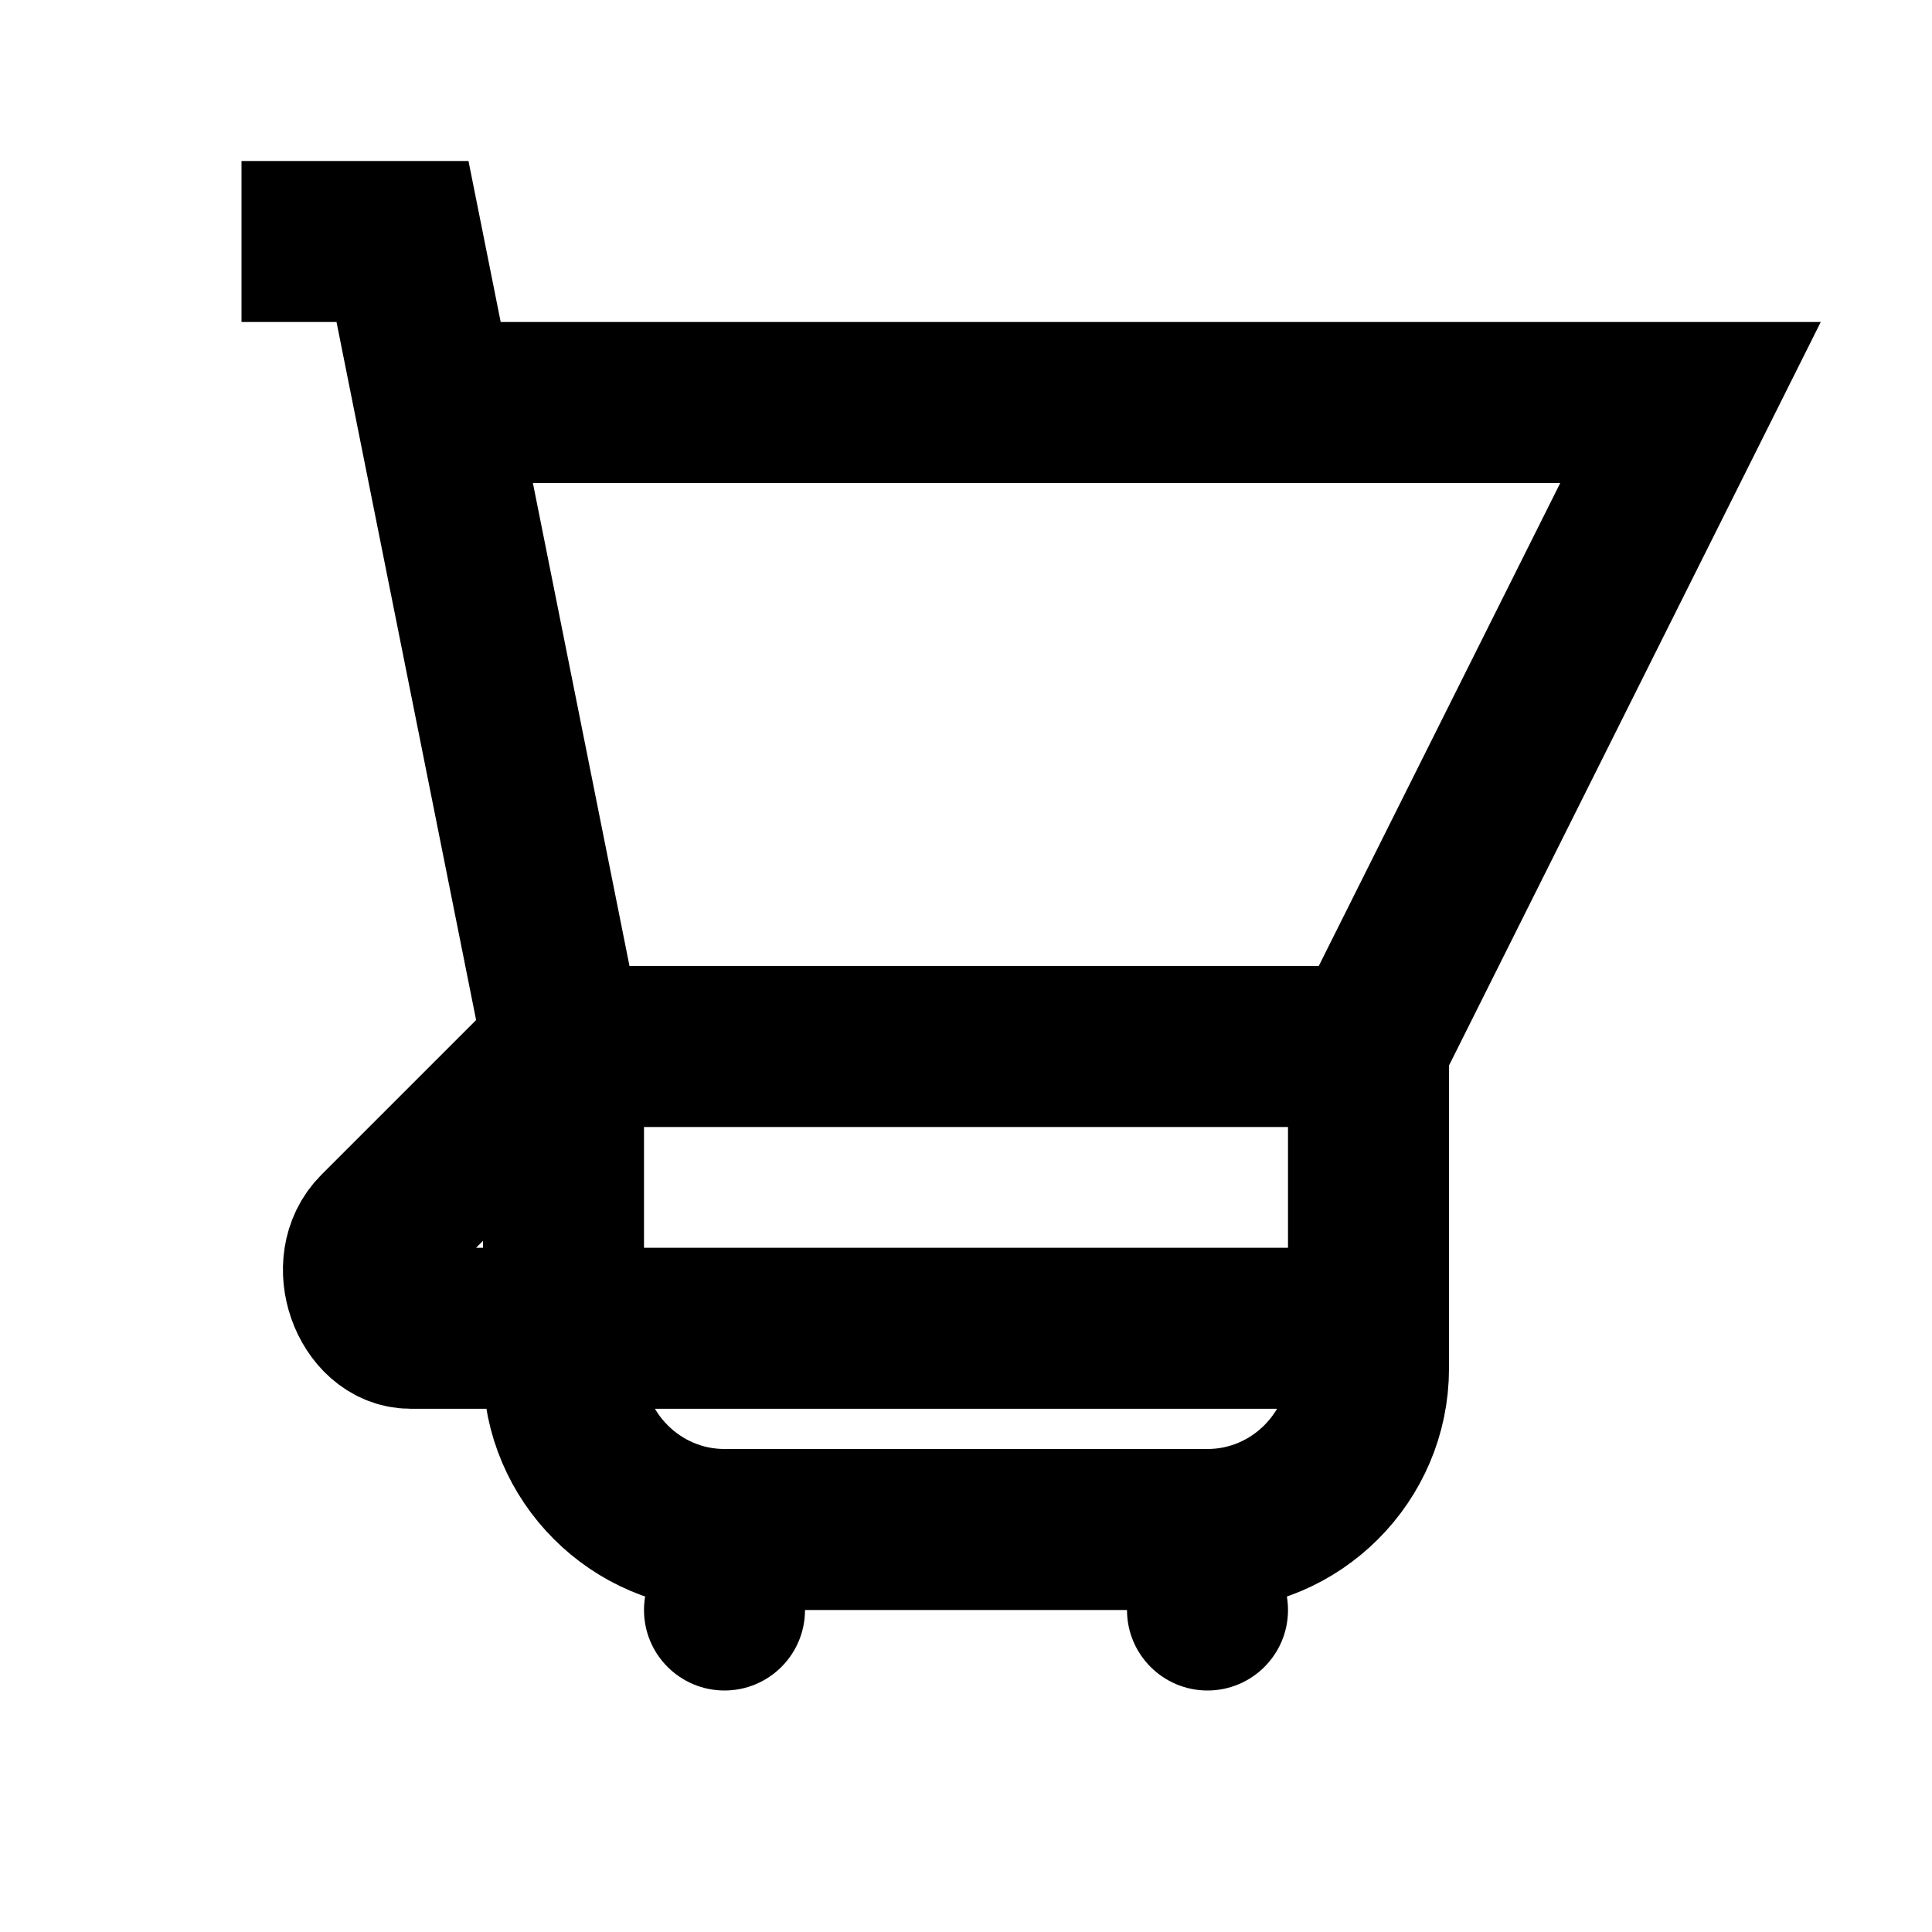
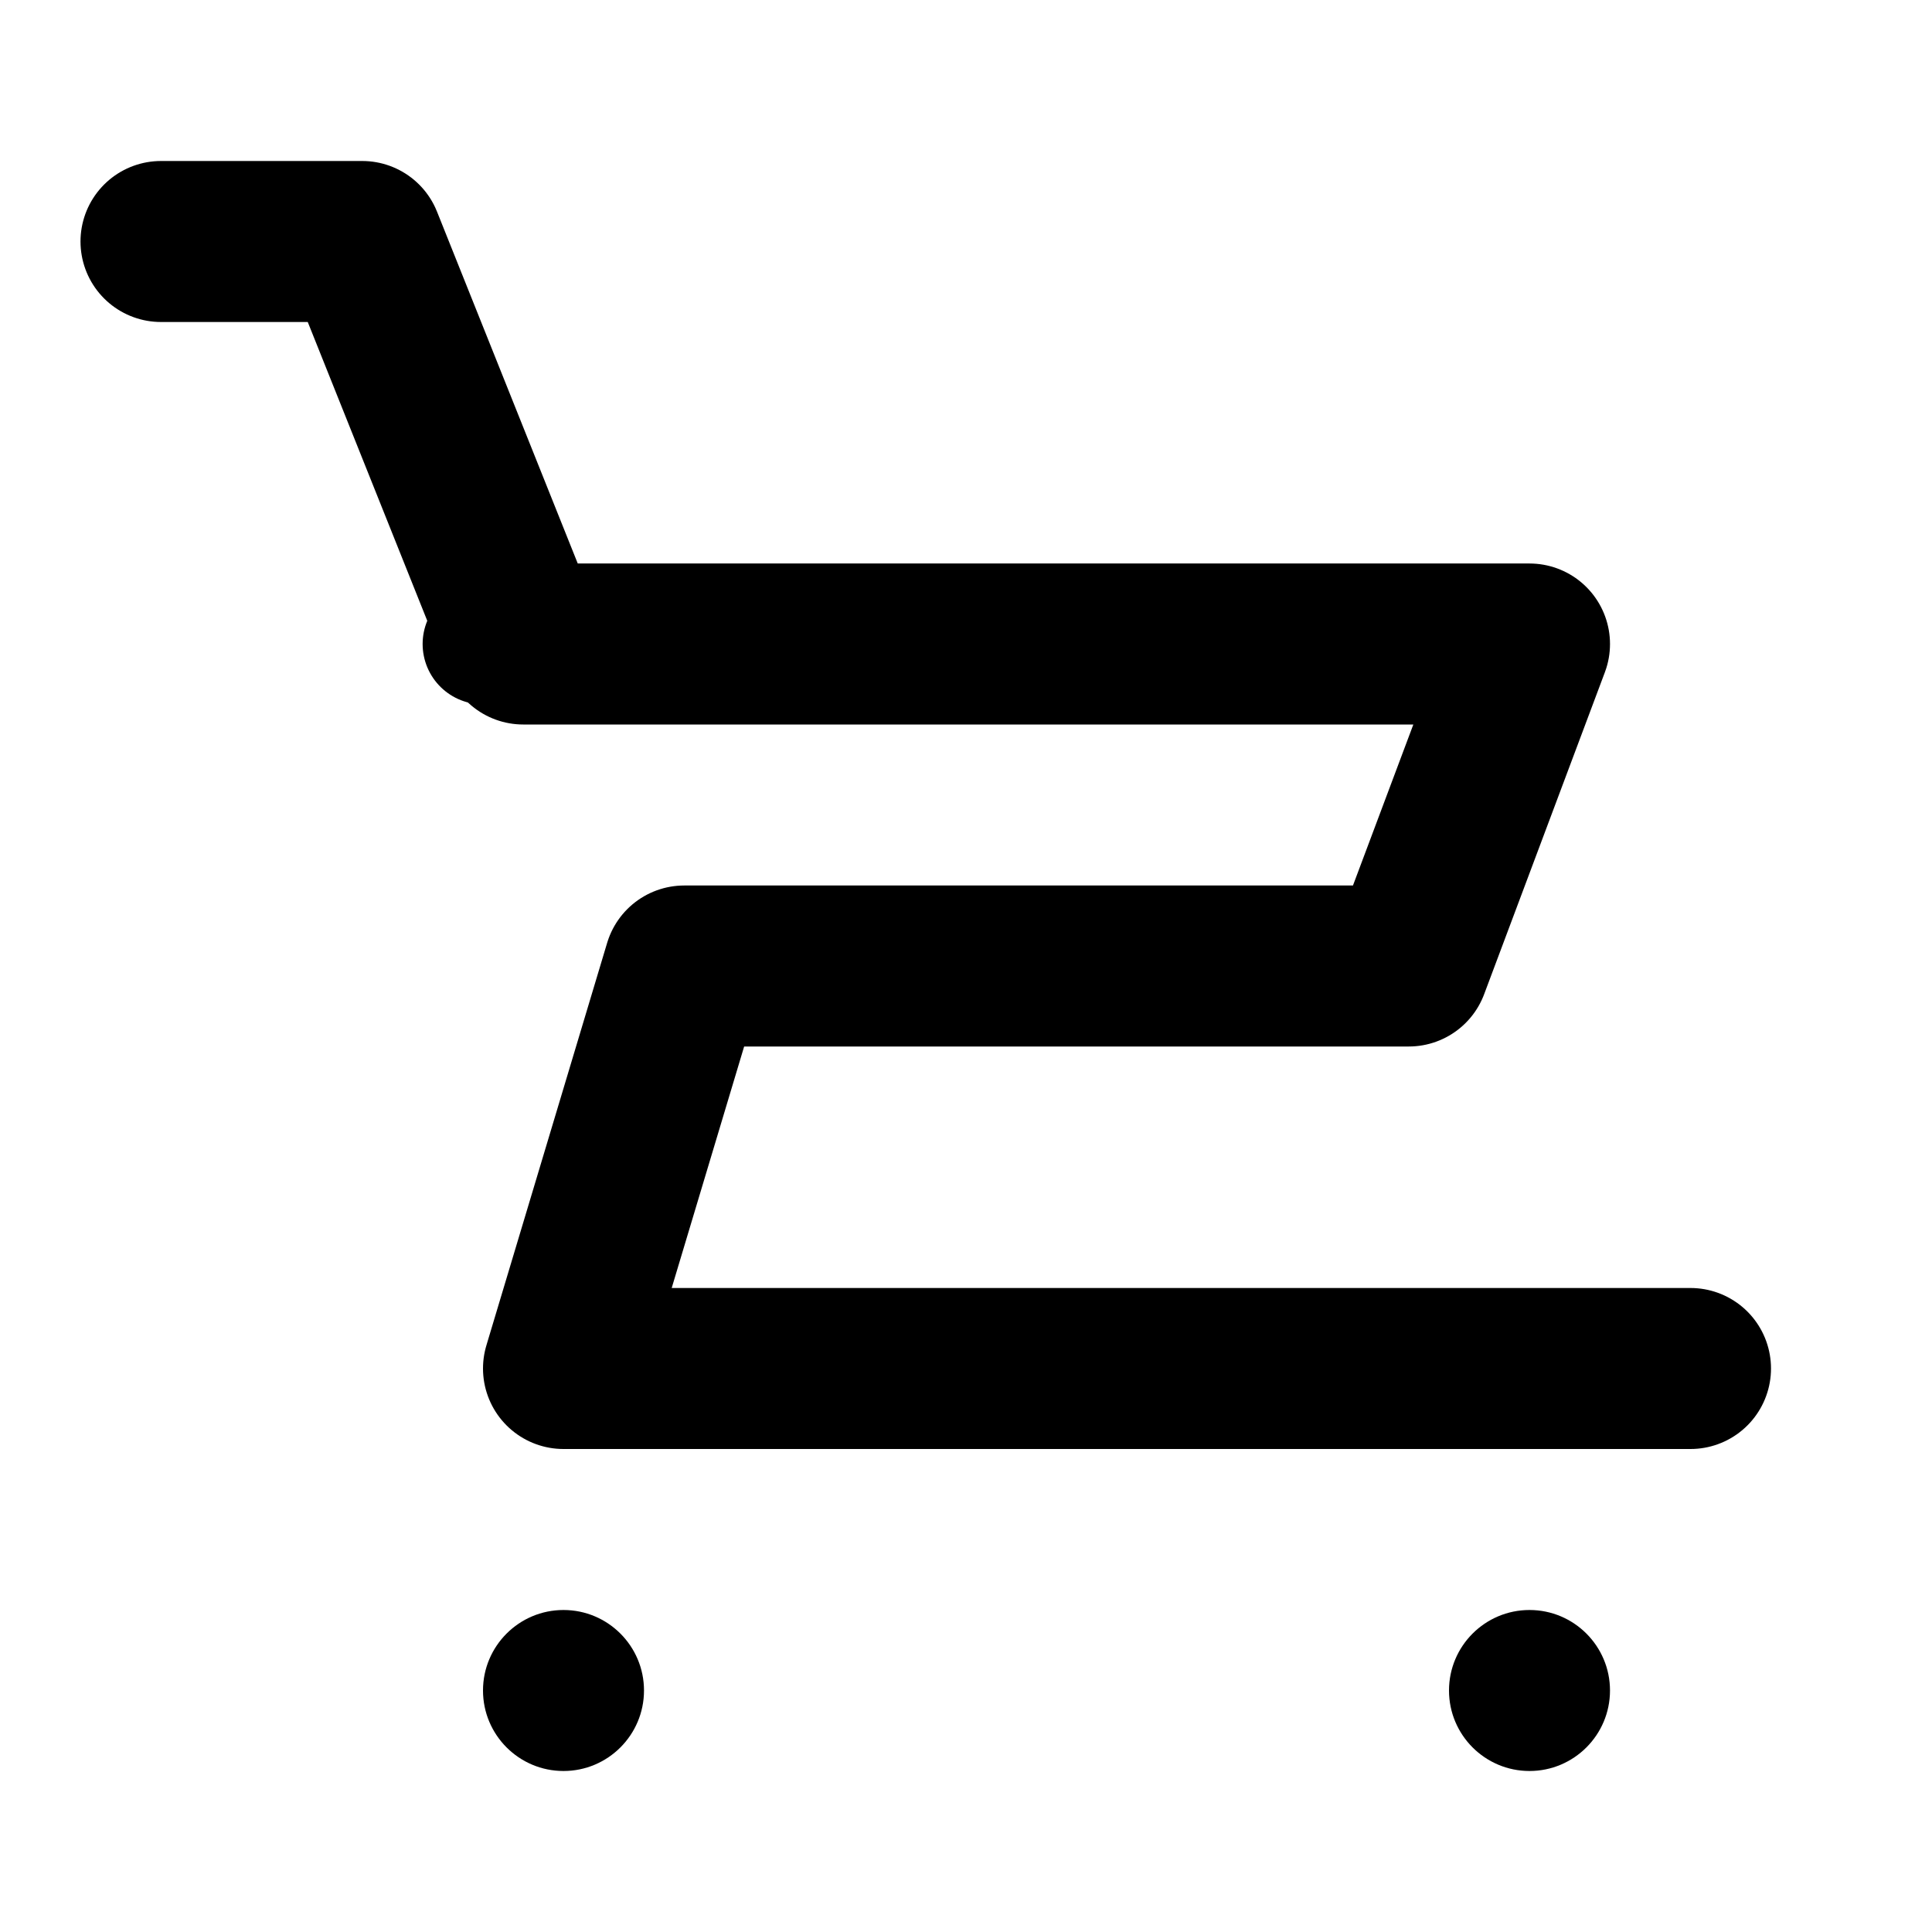
<svg xmlns="http://www.w3.org/2000/svg" width="24" height="24" viewBox="0 0 24 24" fill="none">
-   <path d="M3 3H5L5.4 5M7 13H17L21 5H5.4M7 13L5.4 5M7 13L4.7 15.3C4.3 15.7 4.6 16.5 5.1 16.5H17M17 13V17C17 18.1 16.1 19 15 19H9C7.9 19 7 18.1 7 17V13H17Z" stroke="currentColor" stroke-width="2" fill="none" />
-   <circle cx="9" cy="20" r="1" fill="currentColor" />
-   <circle cx="15" cy="20" r="1" fill="currentColor" />
+   <path d="M2 3H4.5L6.5 8H19L17.5 12H8.5L7 17H21" stroke="currentColor" stroke-width="2" stroke-linecap="round" stroke-linejoin="round" fill="none" />
+   <path d="M8 21C8 21.552 7.552 22 7 22C6.448 22 6 21.552 6 21C6 20.448 6.448 20 7 20C7.552 20 8 20.448 8 21Z" fill="currentColor" />
+   <path d="M20 21C20 21.552 19.552 22 19 22C18.448 22 18 21.552 18 21C18 20.448 18.448 20 19 20C19.552 20 20 20.448 20 21Z" fill="currentColor" />
+   <path d="M6 8H18" stroke="currentColor" stroke-width="1.5" stroke-linecap="round" />
</svg>
